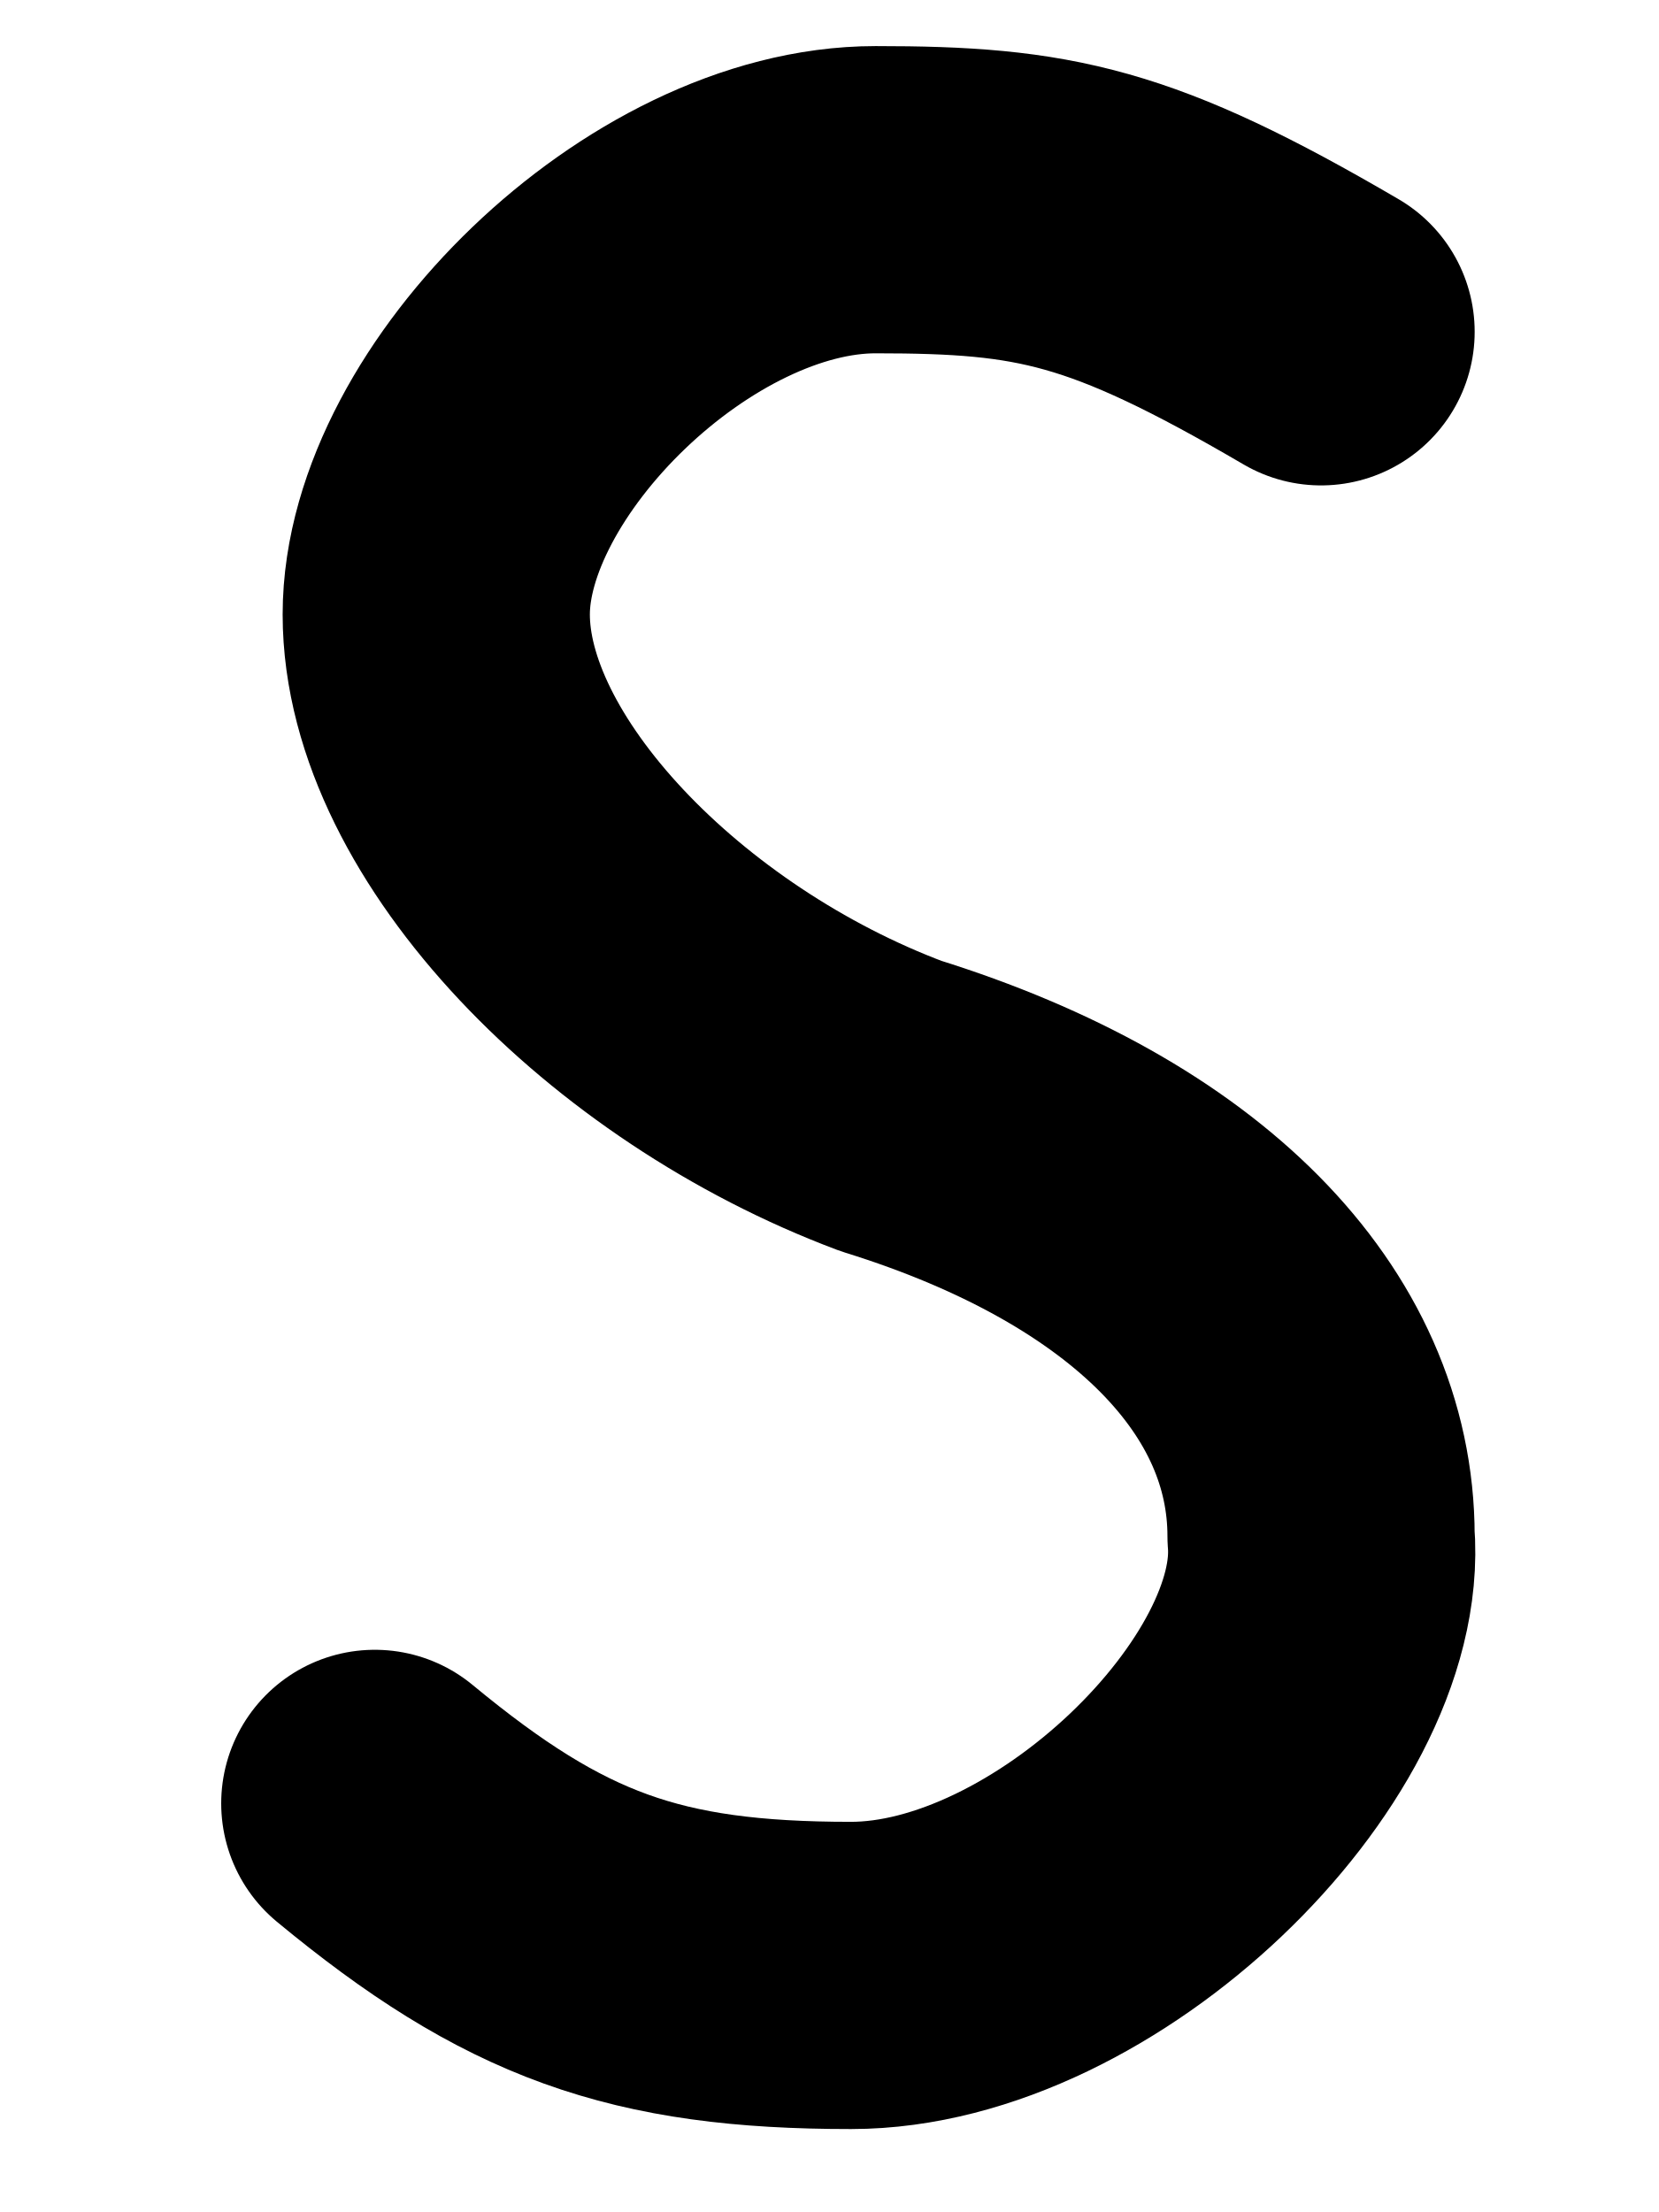
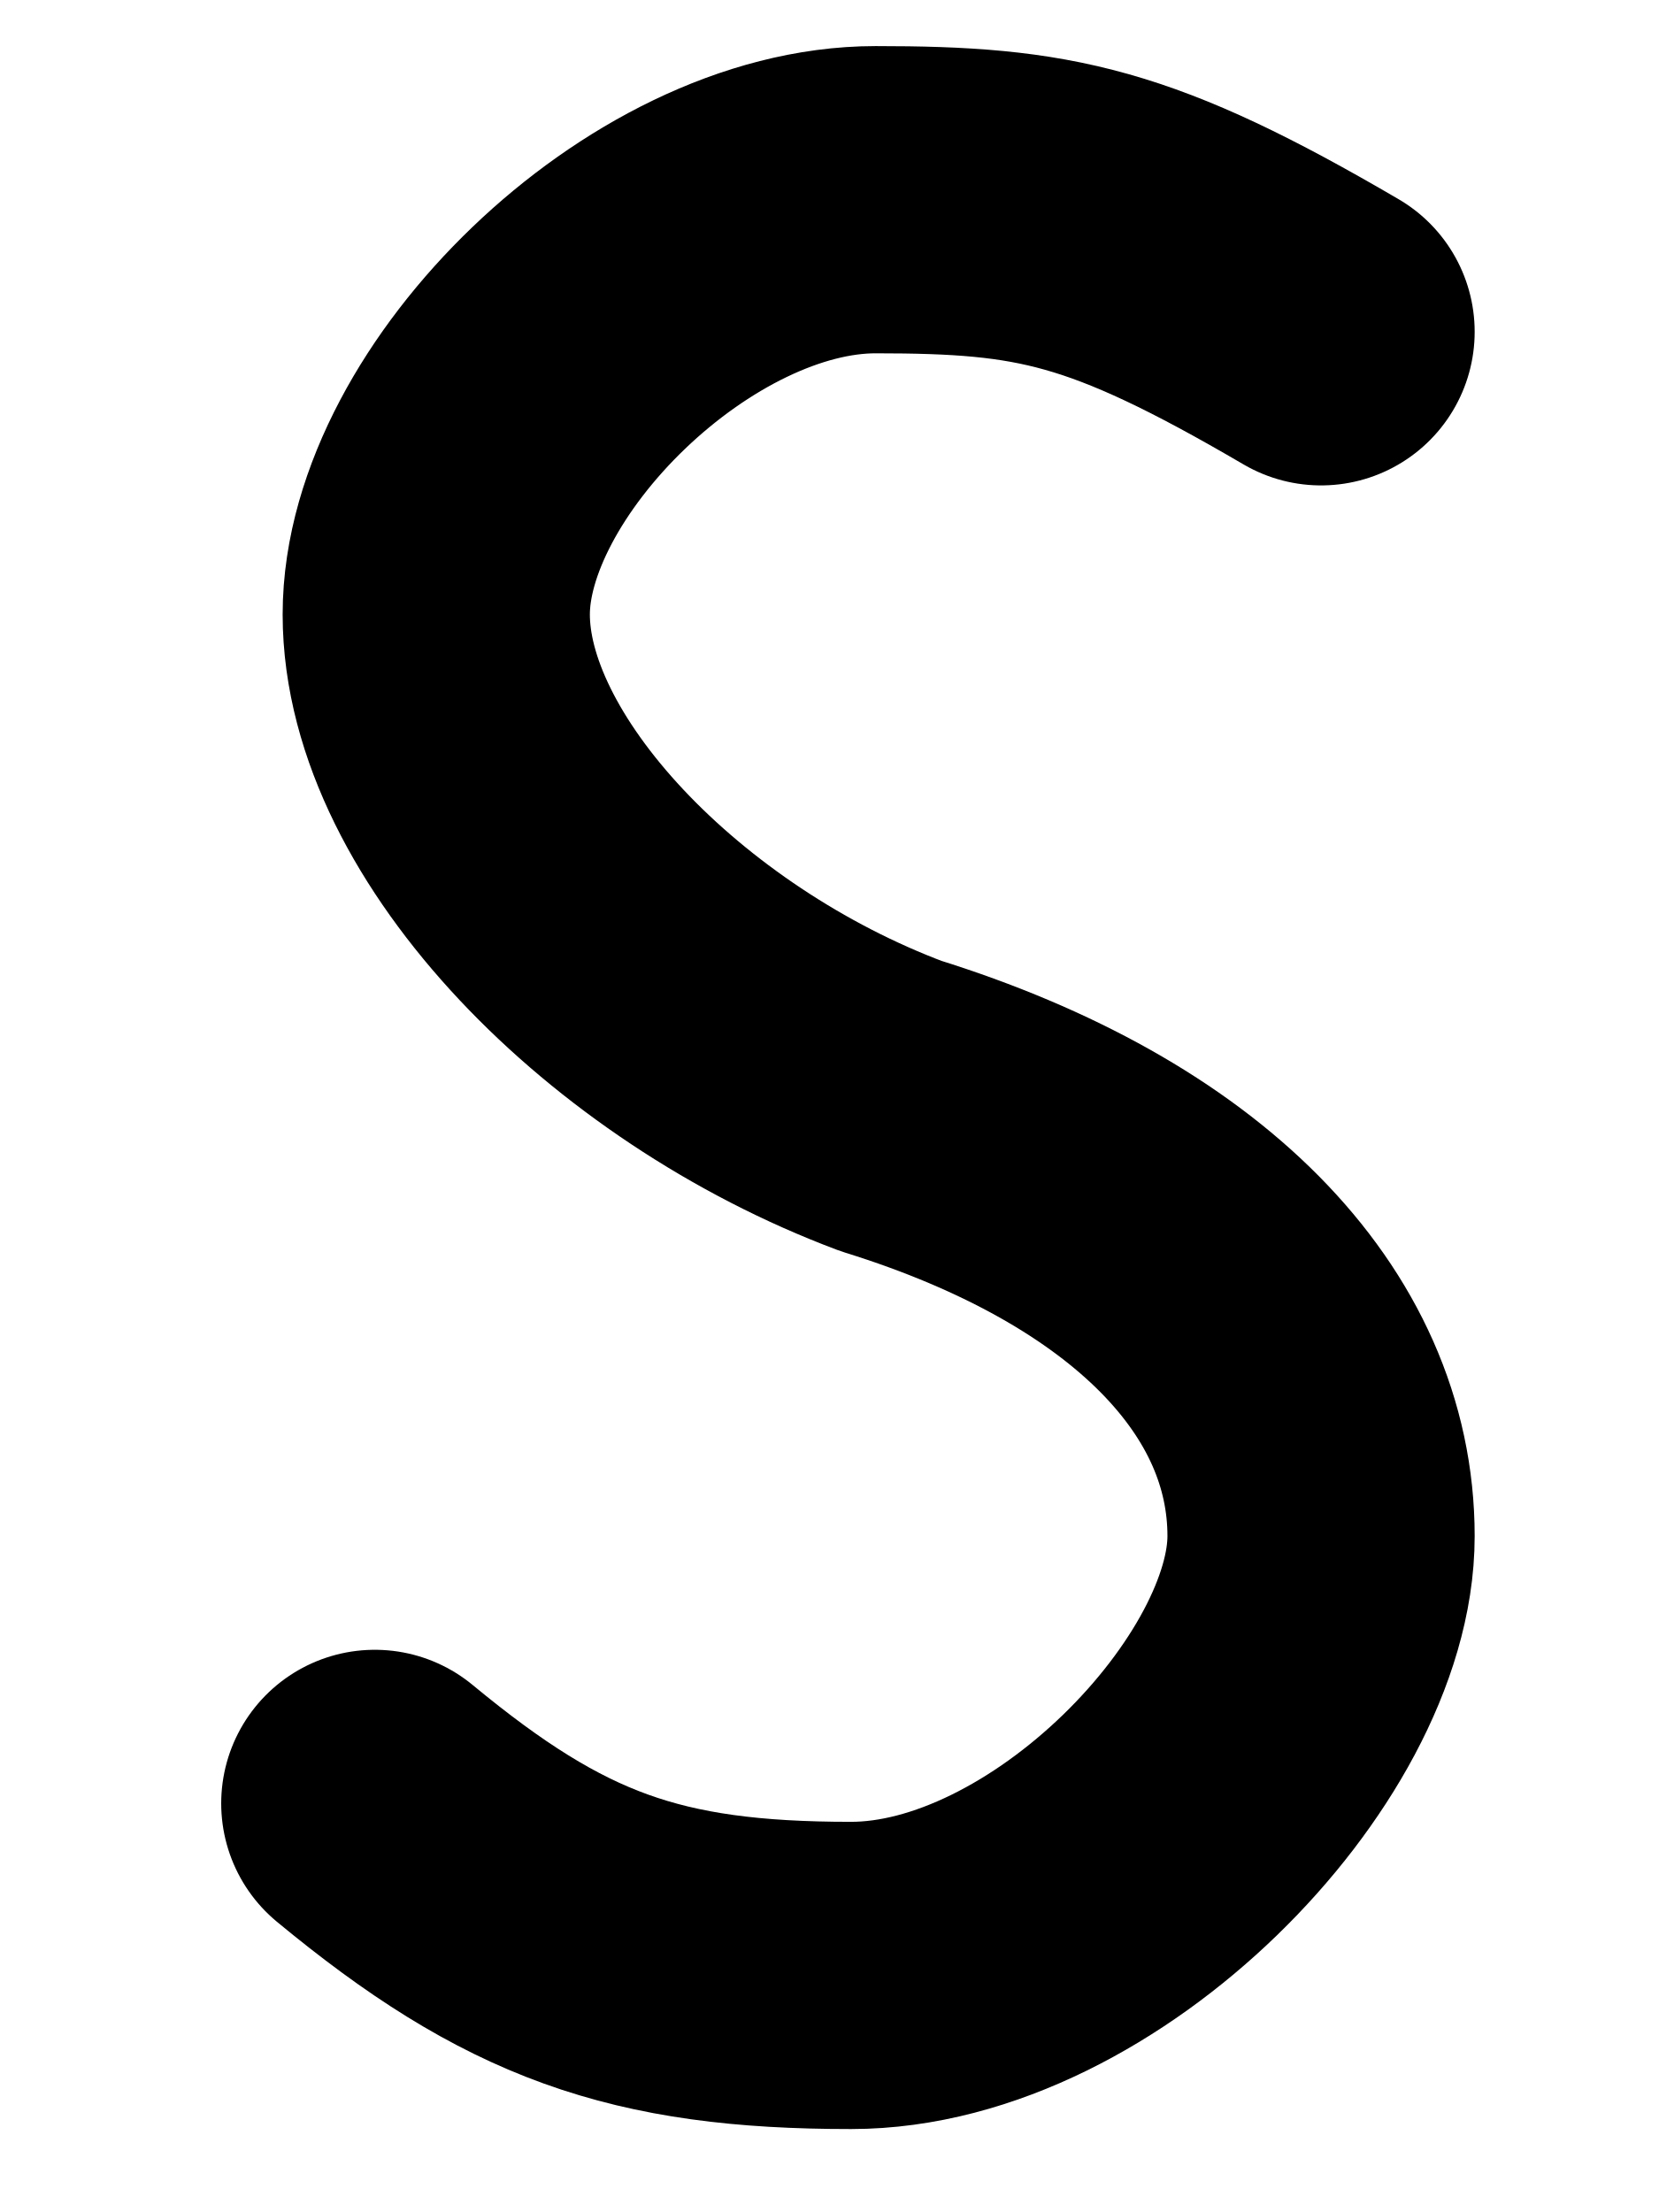
<svg xmlns="http://www.w3.org/2000/svg" width="540" height="720" viewbox="0 0 540 720">
-   <path d="M 21.5 5.4            C 18.25 3.5 17 3.25 14.25 3.25            C 10.9 3.25 7.1 7 7.1 10            C 7.1 13 10.5 16.5 14.5 18            C 19 19.4 21.5 22 21.5 25            C 21.75 28 17.5 32.15 13.85 32.15            C 10.5 32.15 8.7 31.5 6.1 29.35" fill="none" stroke="#000" stroke-width="5" transform="scale(20)" stroke-linejoin="round" stroke-linecap="round" />
+   <path d="M 21.5 5.4            C 18.25 3.5 17 3.25 14.25 3.25            C 10.9 3.25 7.1 7 7.1 10            C 7.1 13 10.5 16.5 14.5 18            C 19 19.4 21.5 22 21.5 25            C 21.5 28 17.5 32.15 13.85 32.15            C 10.5 32.15 8.7 31.5 6.1 29.35" fill="none" stroke="#000" stroke-width="5" transform="scale(20)" stroke-linejoin="round" stroke-linecap="round" />
</svg>
